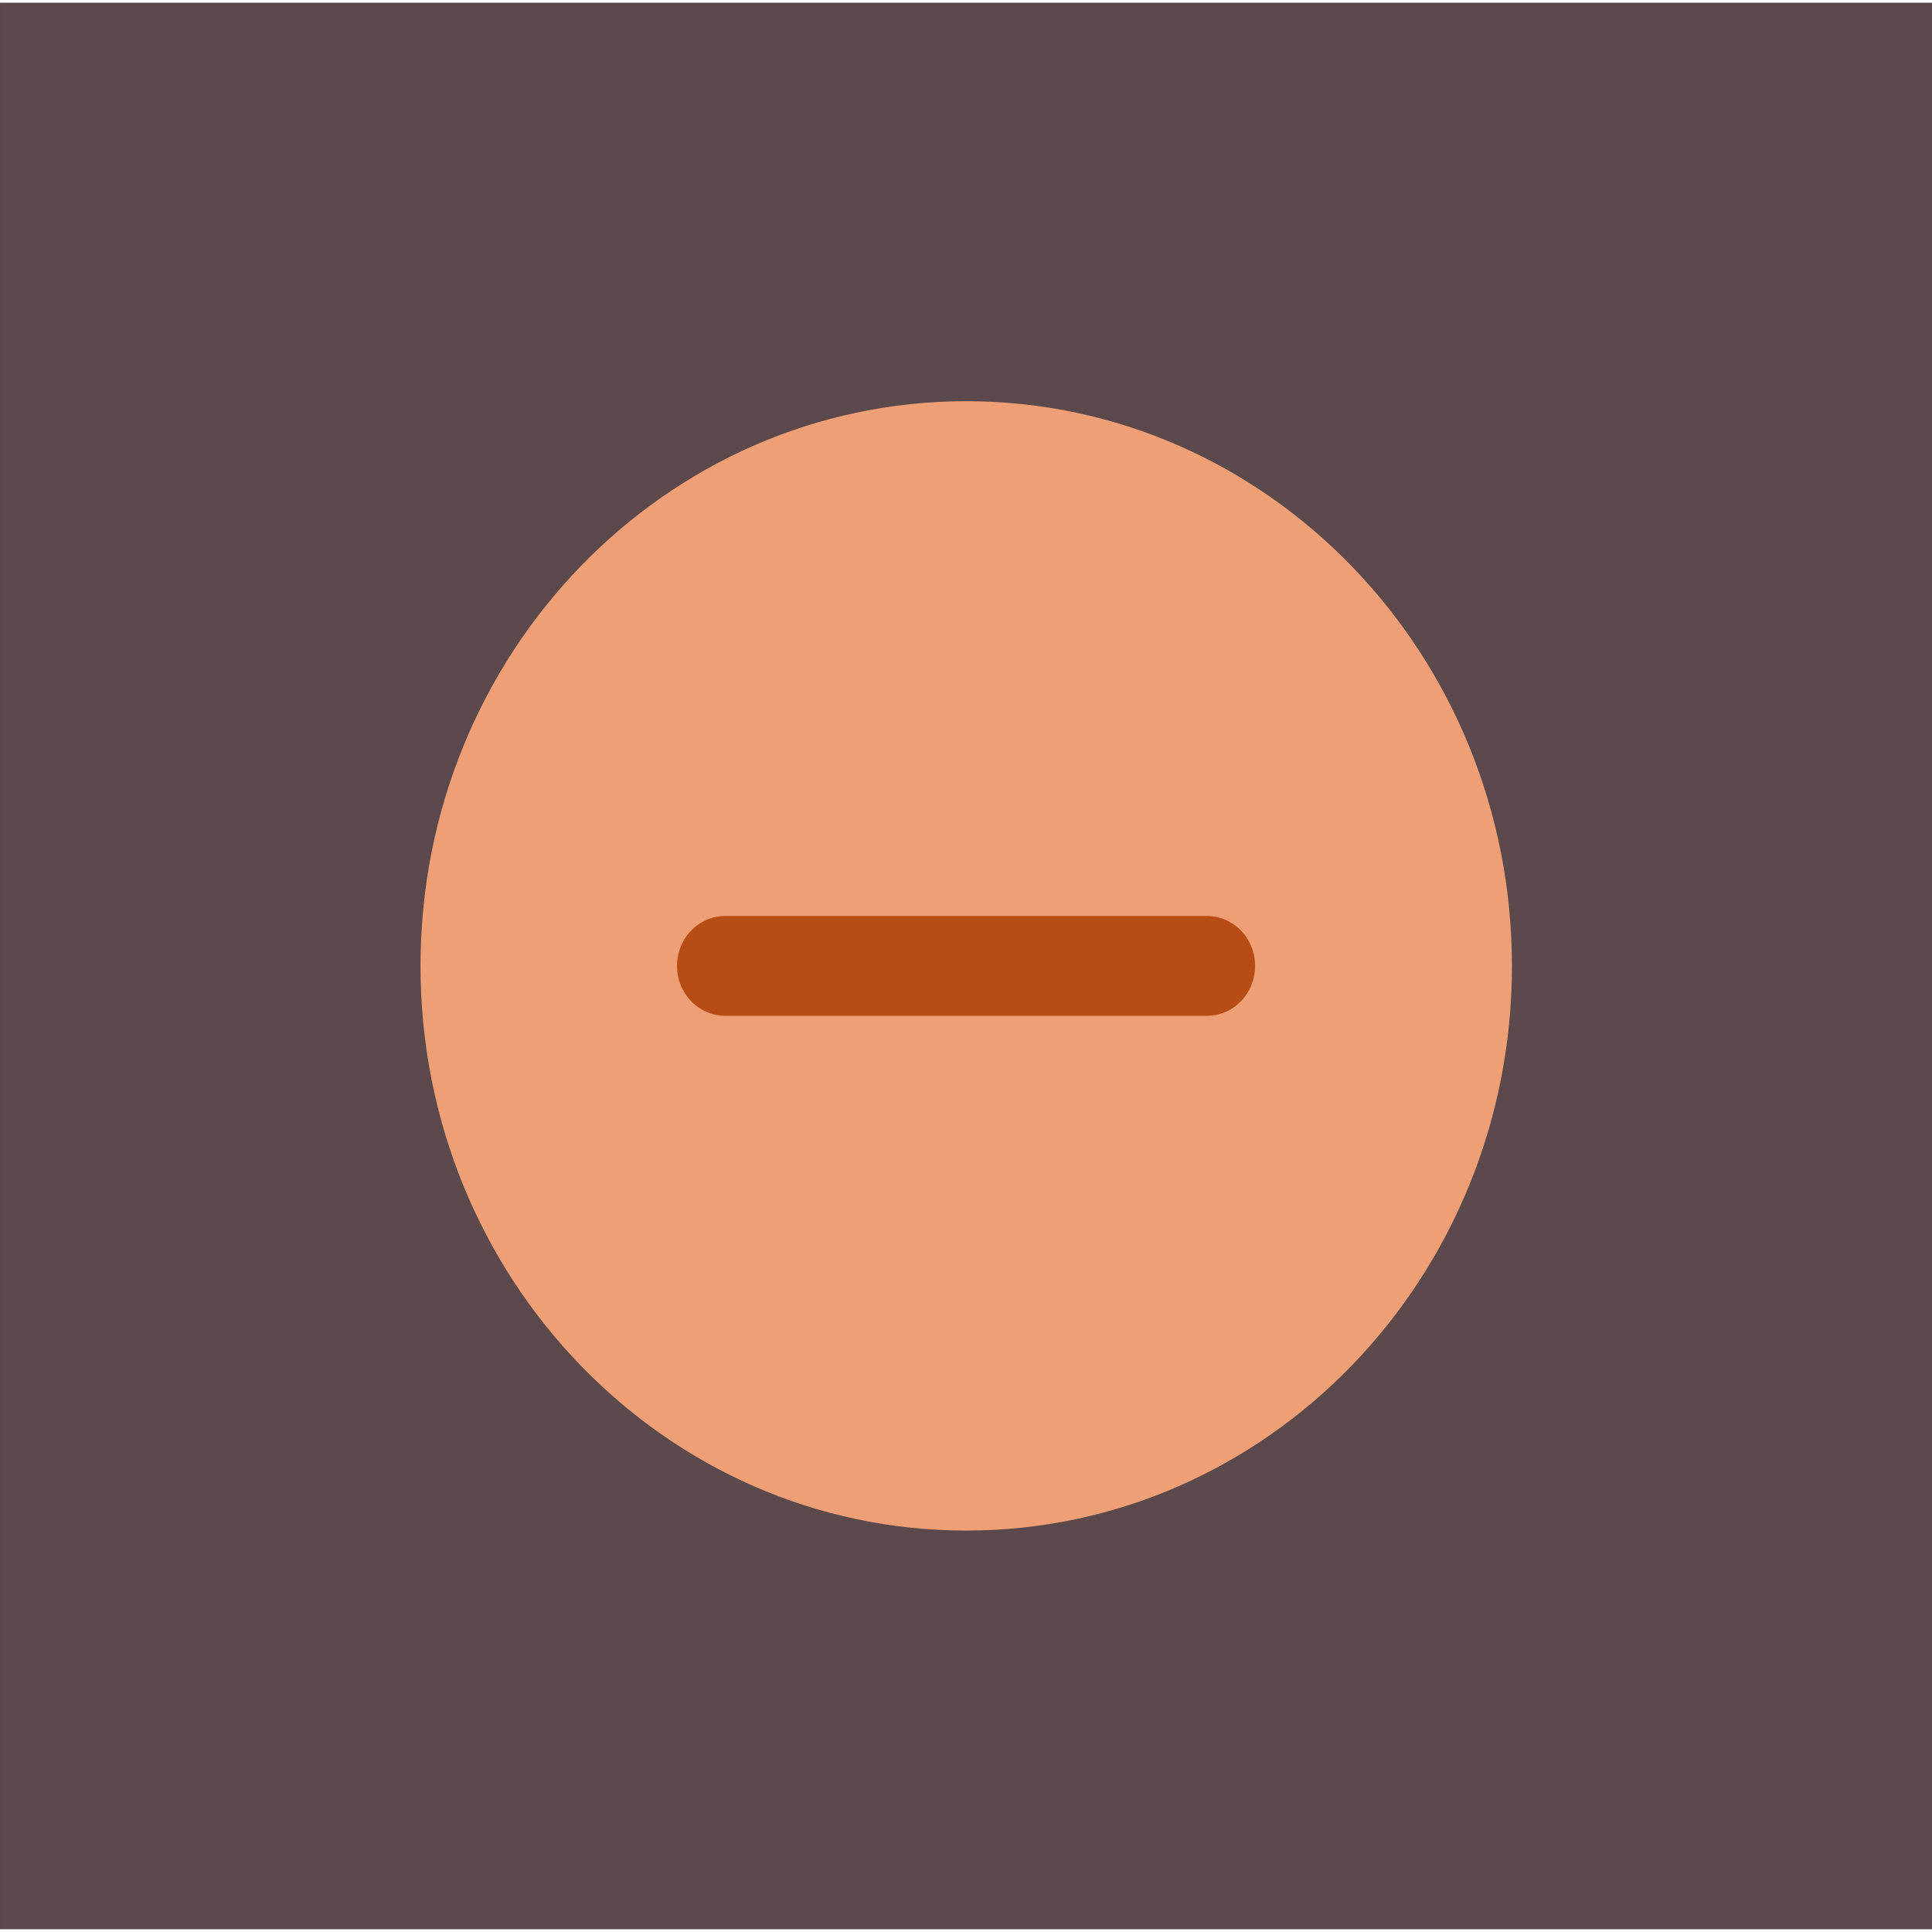
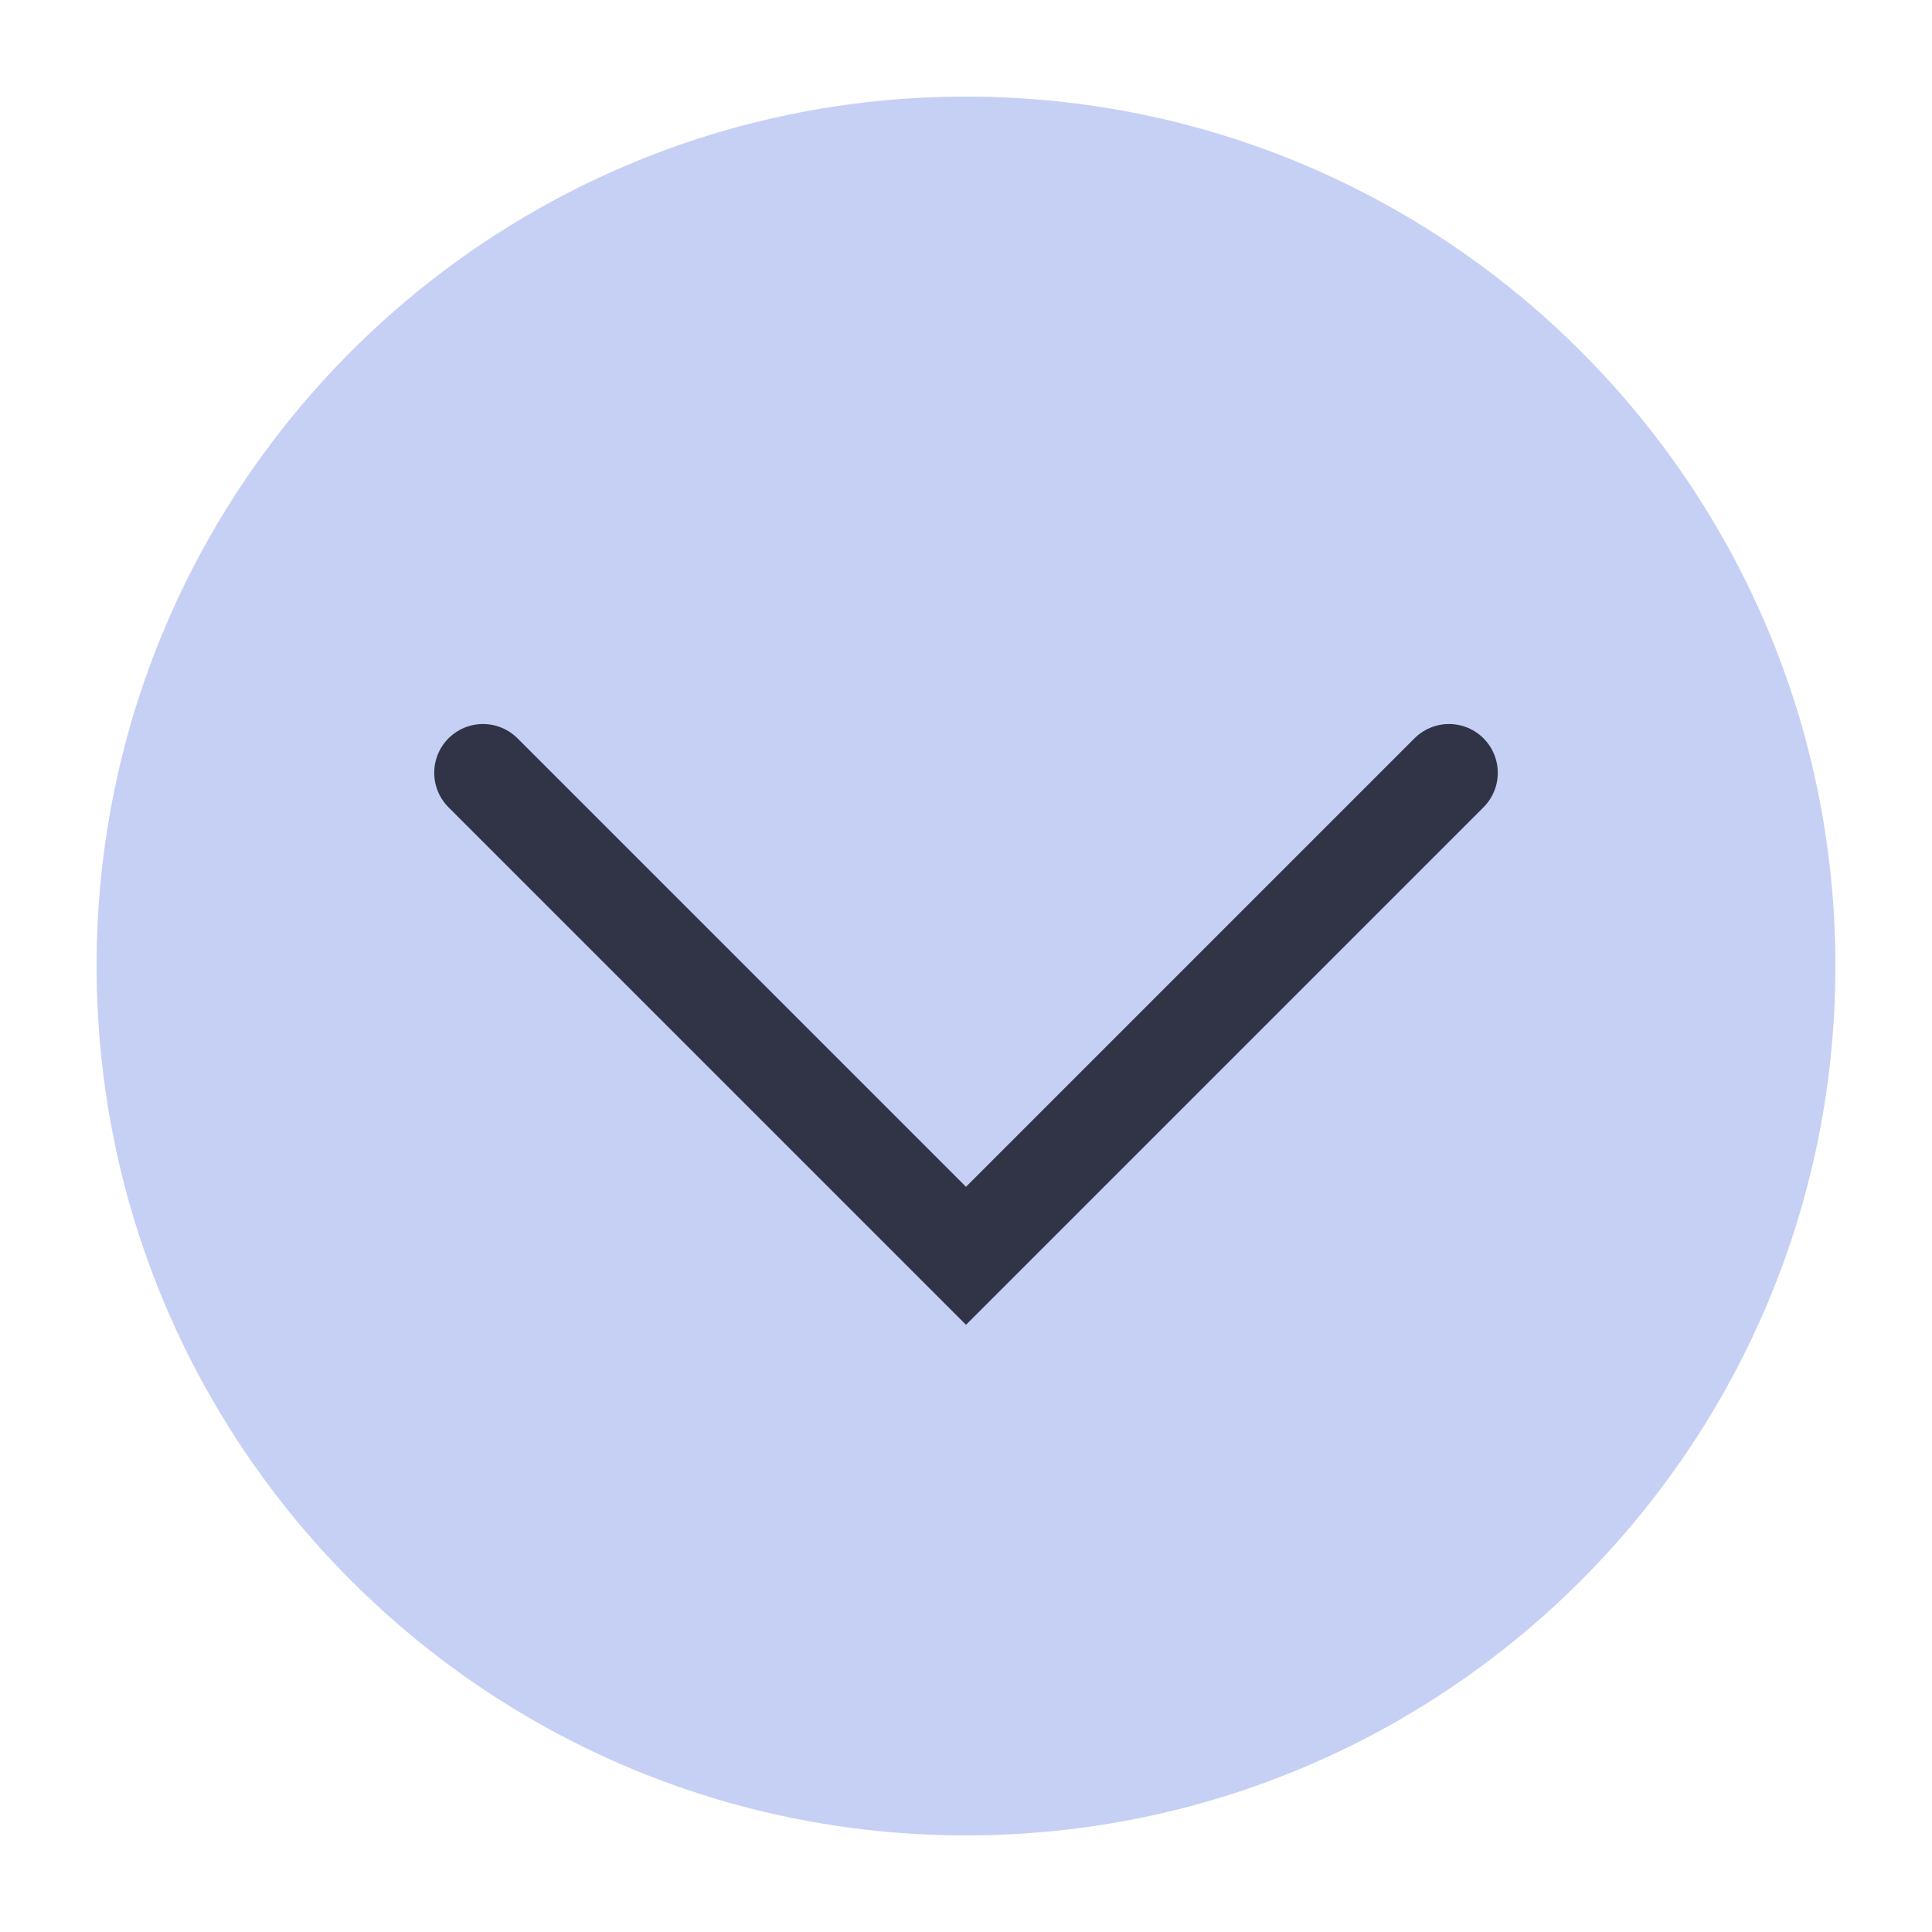
<svg xmlns="http://www.w3.org/2000/svg" viewBox="0 0 50 50" version="1.2" baseProfile="tiny">
  <defs>
</defs>
  <g fill="none" stroke="black" stroke-width="1" fill-rule="evenodd" stroke-linecap="square" stroke-linejoin="bevel">
-     <g fill="#040000" fill-opacity="1" stroke="none" transform="matrix(1.61068,0,0,1.66667,-84.5259,-73.6111)" font-family="Noto Sans" font-size="10" font-weight="400" font-style="normal" opacity="0">
-       <rect x="52.479" y="44.167" width="31.043" height="30" />
+     <g fill="#c6d0f5" fill-opacity="1" stroke="none" transform="matrix(2.5,0,0,2.5,2.5,2.5)" font-family="FiraCode Nerd Font" font-size="10" font-weight="400" font-style="normal">
+       <circle cx="9" cy="9" r="9" />
    </g>
-     <g fill="#292c3c" fill-opacity="1" stroke="none" transform="matrix(2.4928,0,0,2.57946,-387.895,9.06109)" font-family="Noto Sans" font-size="10" font-weight="400" font-style="normal">
-       <rect x="155.606" y="-3.485" width="20.058" height="19.328" />
+     <g fill="none" stroke="#303446" stroke-opacity="1" stroke-width="1.01" stroke-linecap="round" stroke-linejoin="miter" stroke-miterlimit="2" transform="matrix(2.5,0,0,2.5,2.5,2.5)" font-family="FiraCode Nerd Font" font-size="10" font-weight="400" font-style="normal">
+       <polyline fill="none" vector-effect="none" points="4,7 9,12 14,7 " />
    </g>
-     <g fill="#ef9f76" fill-opacity="1" stroke="none" transform="matrix(9.42161,0,0,9.74913,-1133.56,-828.276)" font-family="Noto Sans" font-size="10" font-weight="400" font-style="normal" opacity="0.25">
-       <rect x="120.315" y="84.966" width="5.307" height="5.114" />
-     </g>
-     <g fill="#ef9f76" fill-opacity="1" stroke="none" transform="matrix(9.42161,0,0,9.74913,-1133.56,-828.276)" font-family="Noto Sans" font-size="10" font-weight="400" font-style="normal">
-       <circle cx="122.969" cy="87.523" r="1.499" />
-     </g>
-     <g fill="none" stroke="#b74c15" stroke-opacity="1" stroke-width="0.265" stroke-linecap="round" stroke-linejoin="round" transform="matrix(9.42161,0,0,9.74913,-1133.56,-828.276)" font-family="Noto Sans" font-size="10" font-weight="400" font-style="normal">
-       <path vector-effect="none" fill-rule="nonzero" d="M122.307,87.523 L123.63,87.523" />
-     </g>
-     <g fill="none" stroke="#000000" stroke-opacity="1" stroke-width="1" stroke-linecap="square" stroke-linejoin="bevel" transform="matrix(1,0,0,1,0,0)" font-family="Noto Sans" font-size="10" font-weight="400" font-style="normal">
+     <g fill="none" stroke="#000000" stroke-opacity="1" stroke-width="1" stroke-linecap="square" stroke-linejoin="bevel" transform="matrix(1,0,0,1,0,0)" font-family="FiraCode Nerd Font" font-size="10" font-weight="400" font-style="normal">
</g>
  </g>
</svg>
